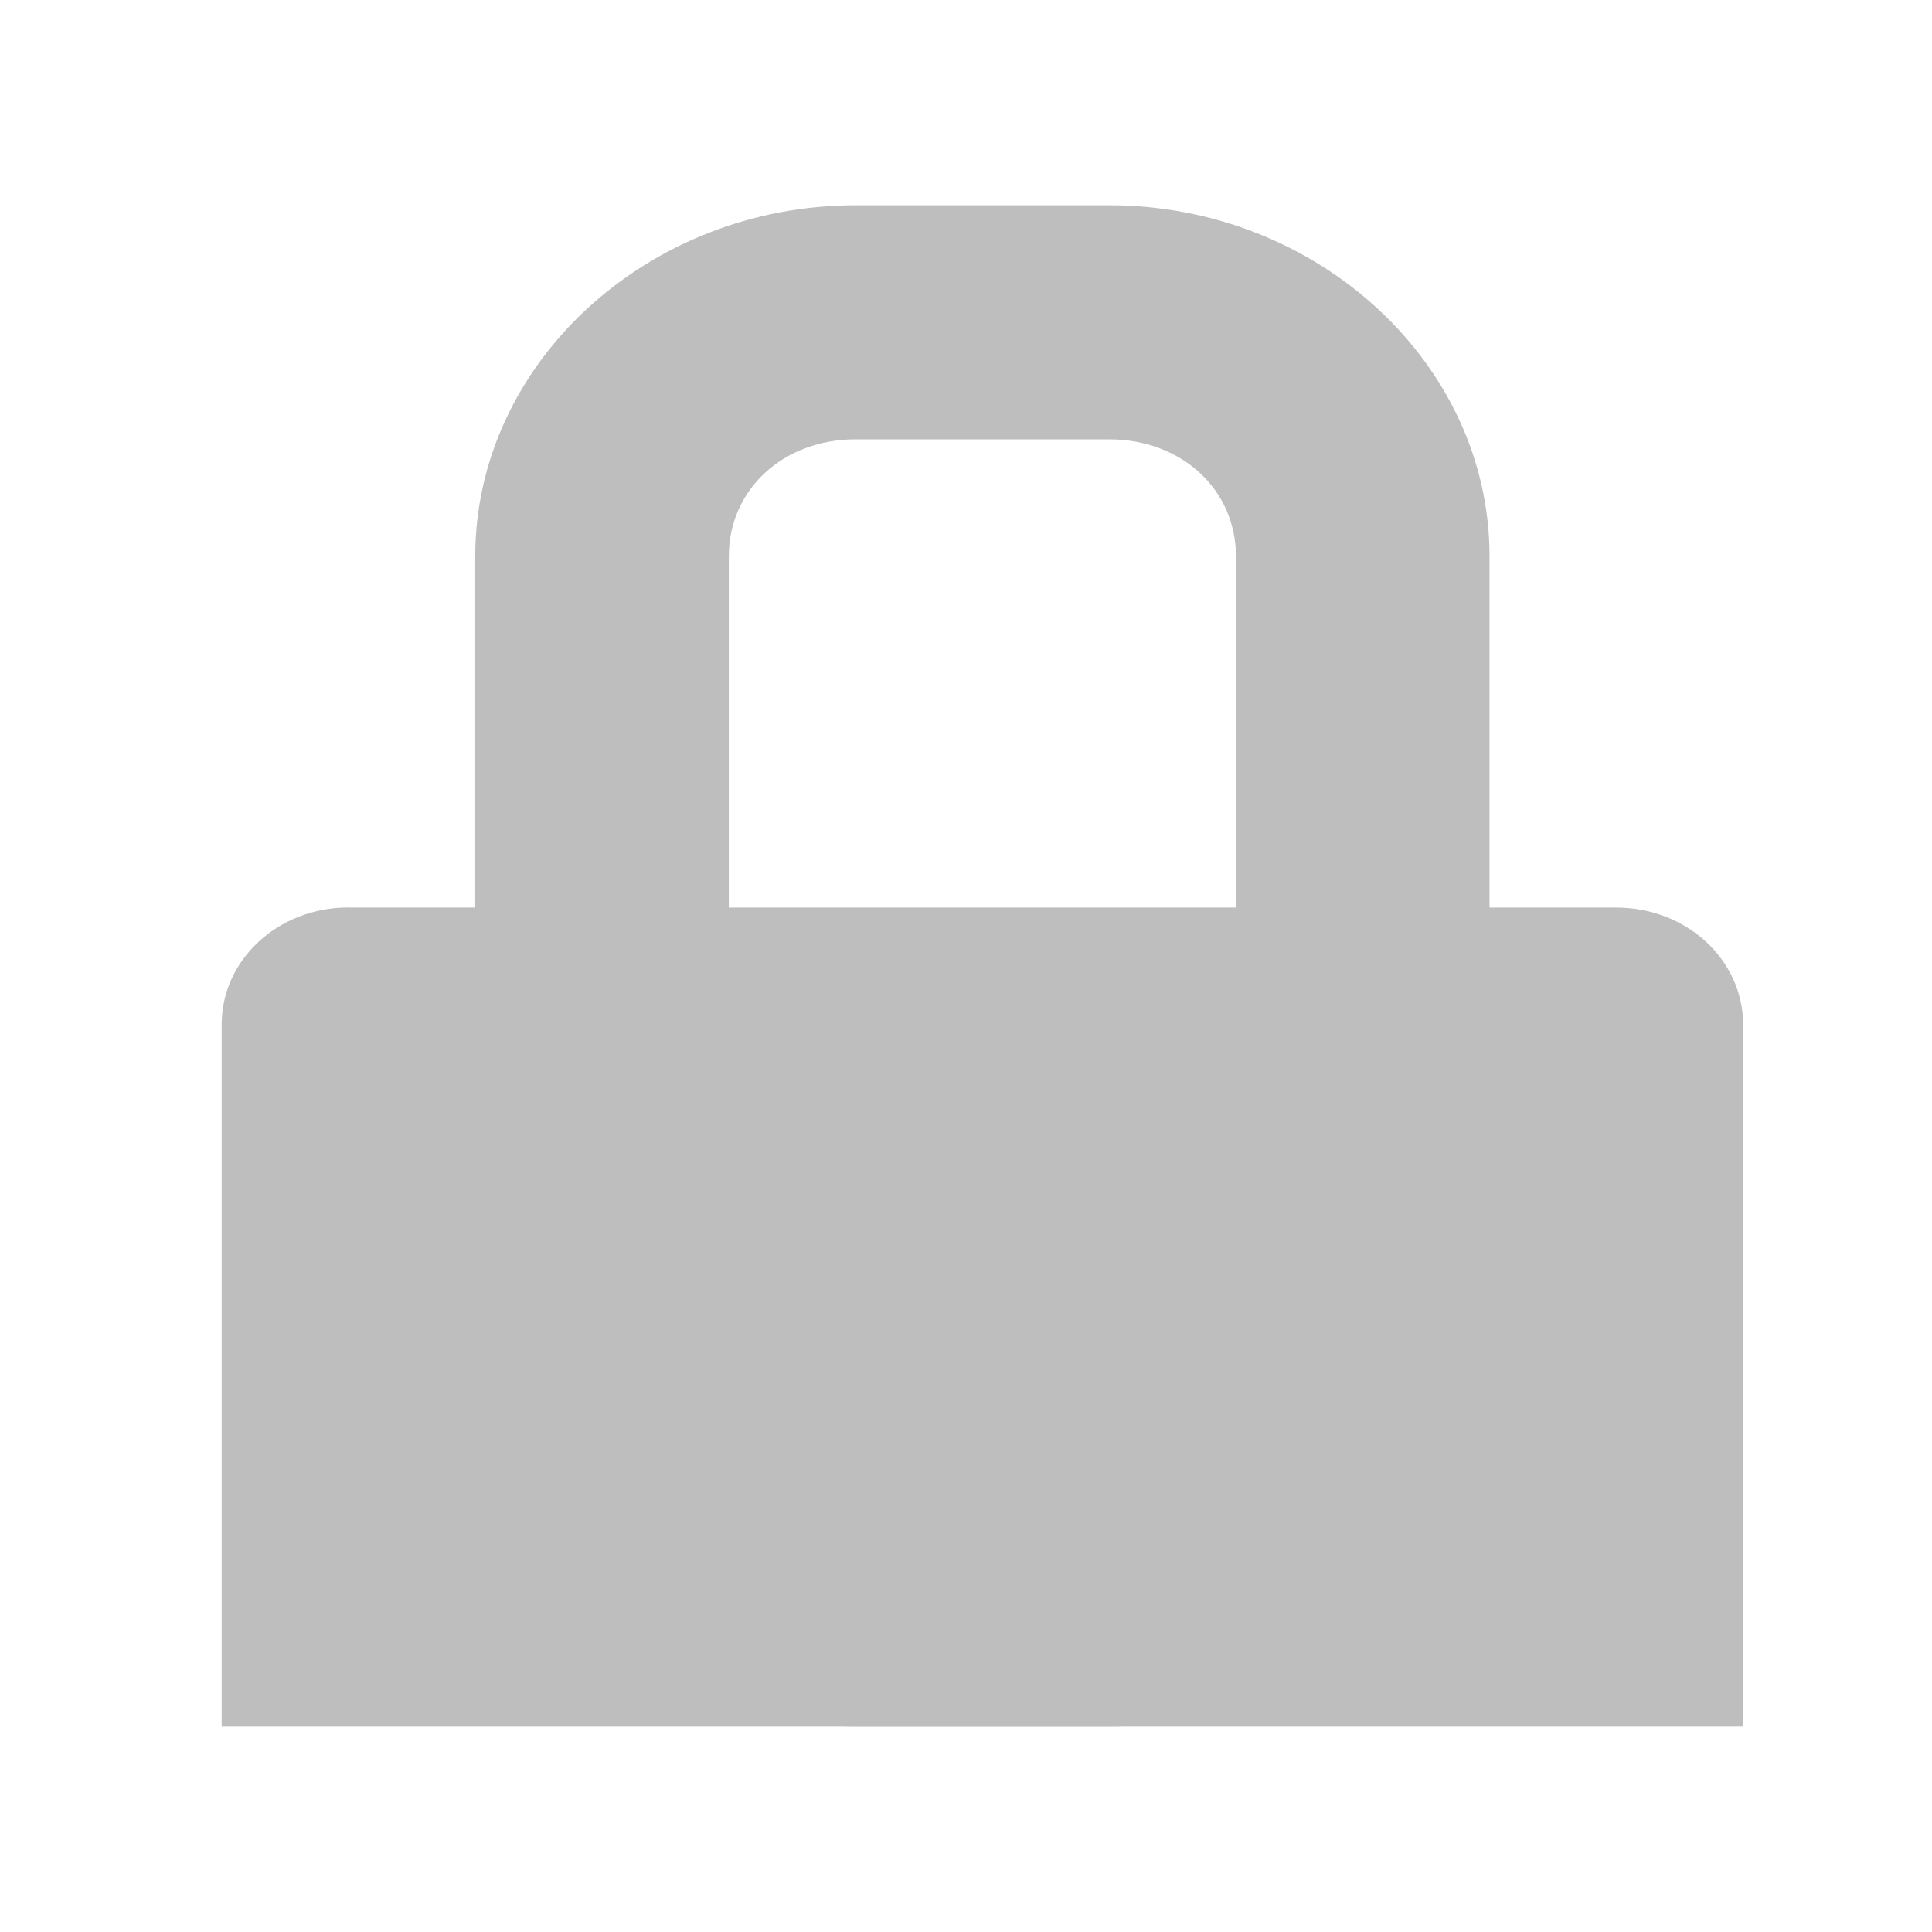
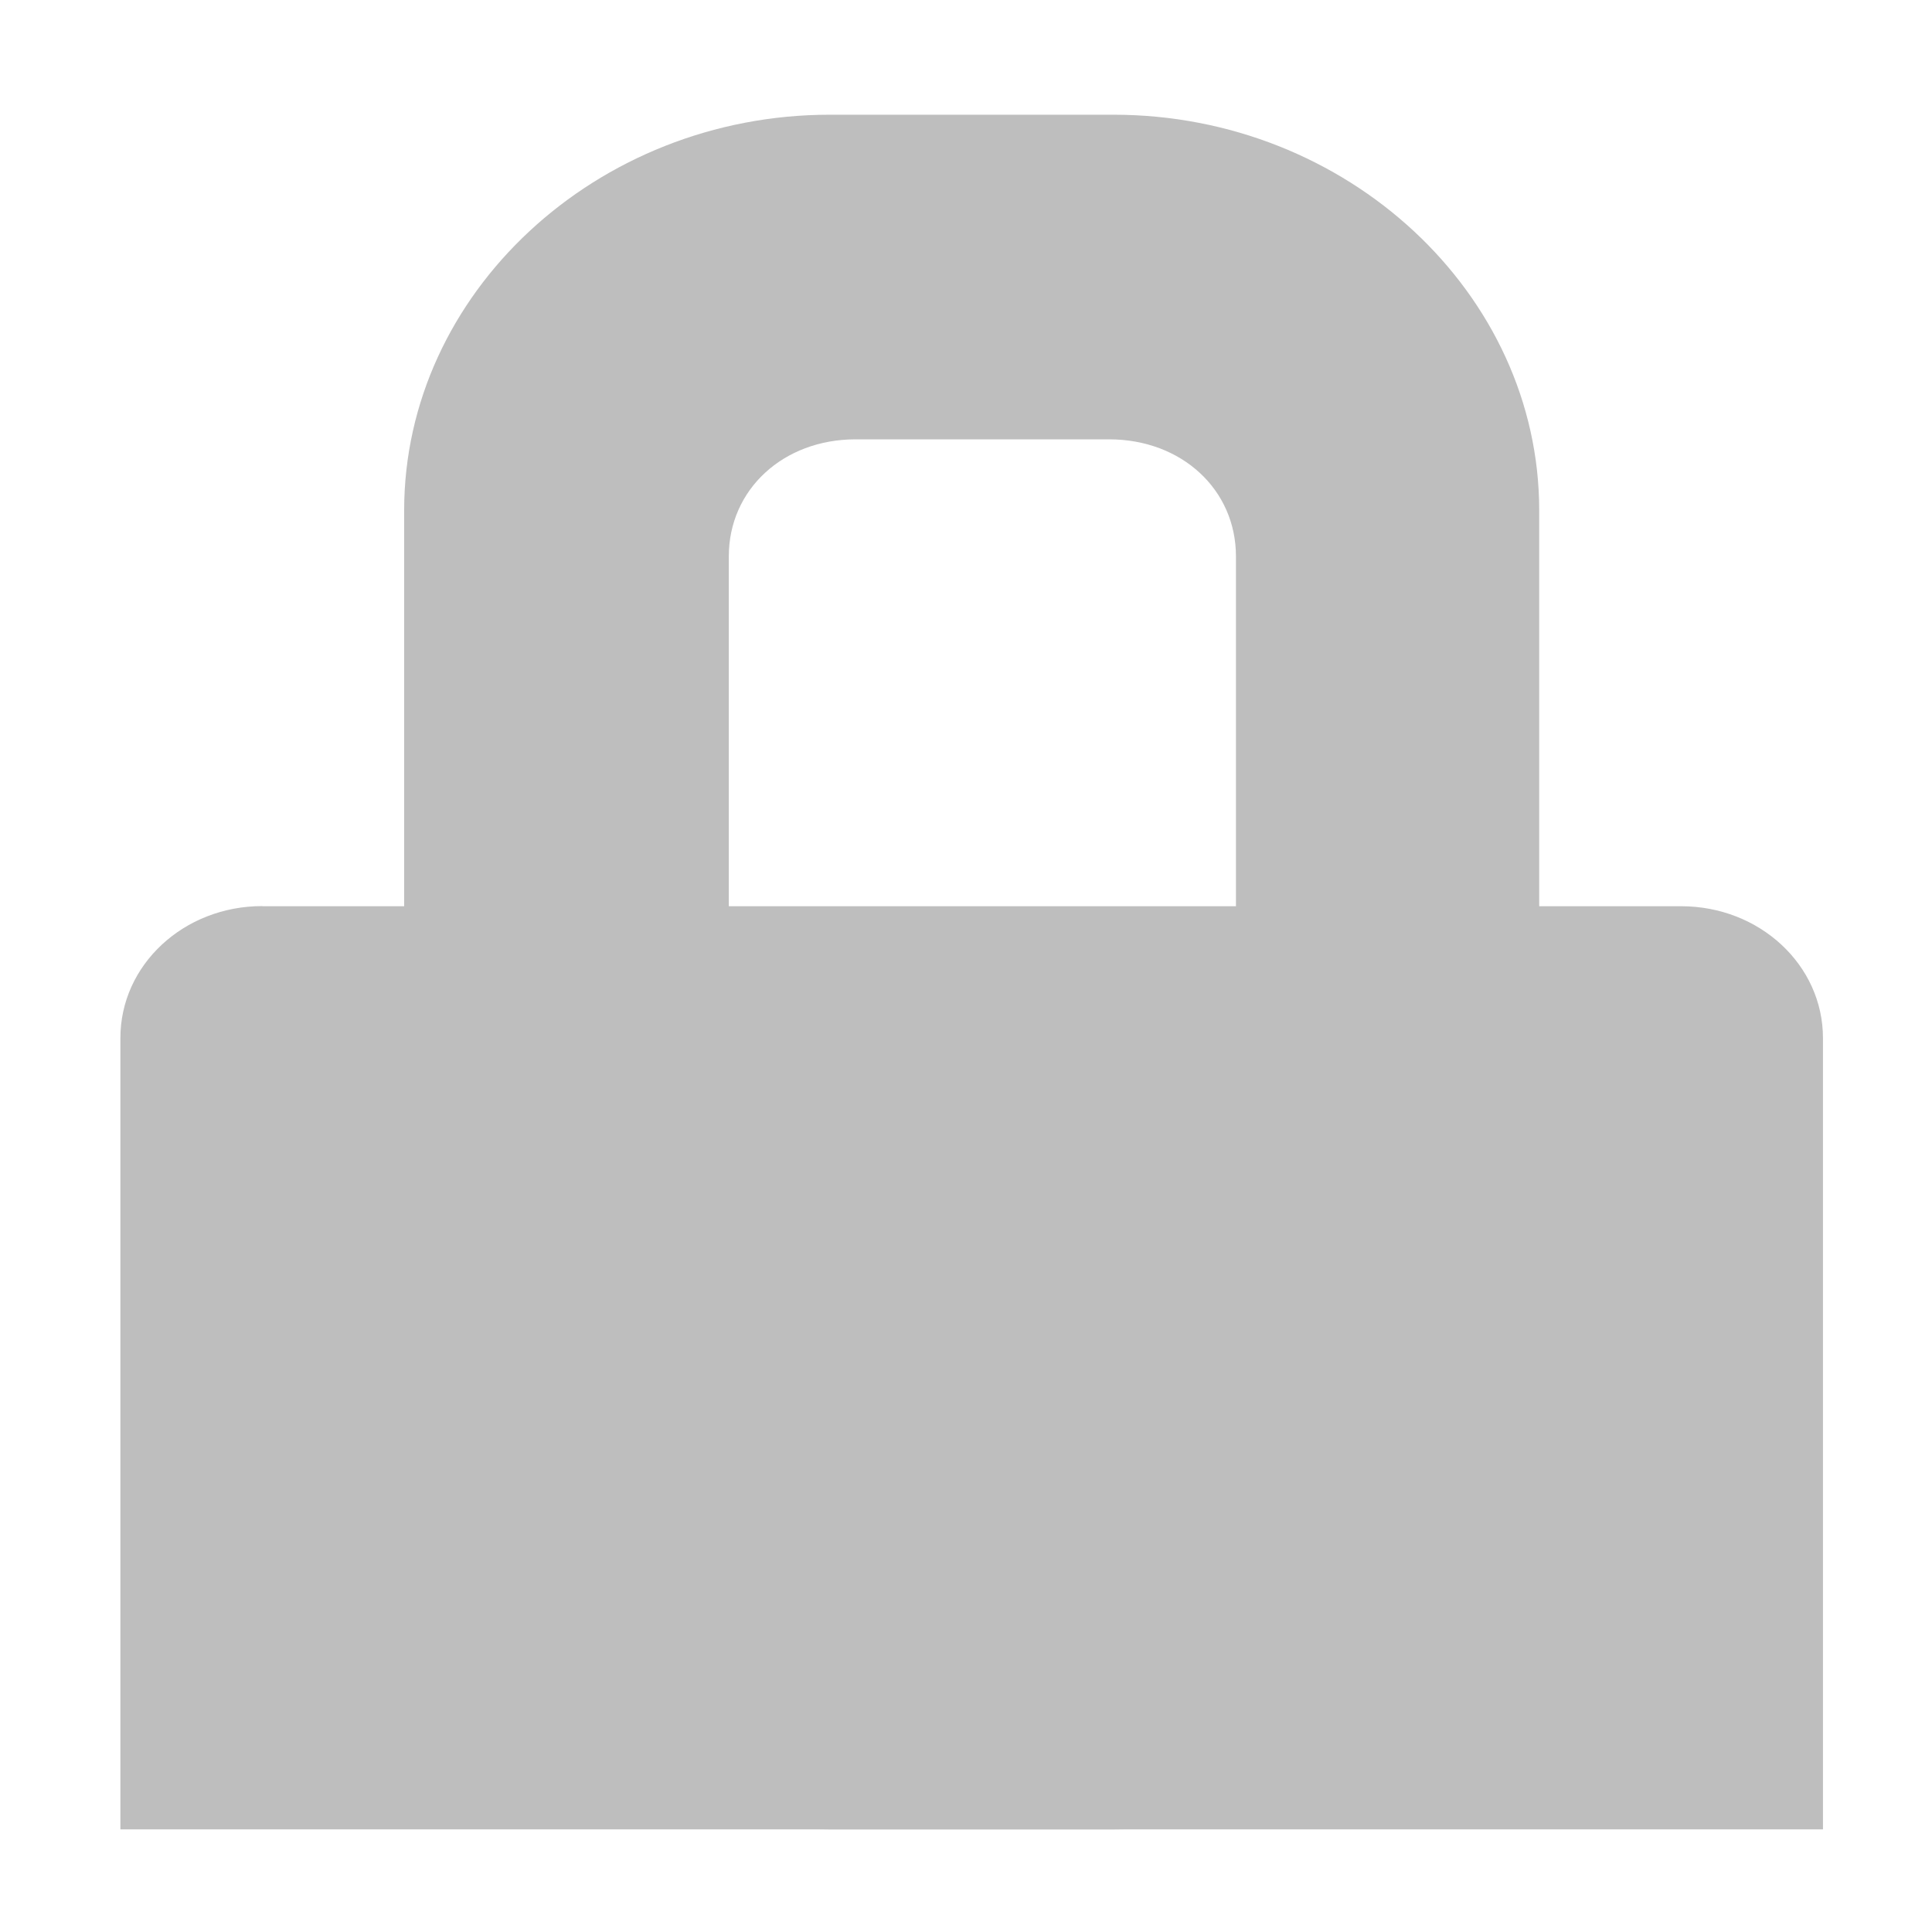
<svg xmlns="http://www.w3.org/2000/svg" xmlns:xlink="http://www.w3.org/1999/xlink" id="svg7384" height="16" width="16" version="1.1">
  <defs id="defs10">
    <linearGradient id="StandardGradient" gradientTransform="scale(1.078412,0.9272892)" x1="9.075" y1="2.216" x2="9.075" y2="13.952" gradientUnits="userSpaceOnUse">
      <stop style="stop-color:#000000;stop-opacity:0.863;" offset="0" id="stop3280" />
      <stop style="stop-color:#000000;stop-opacity:0.471;" offset="1" id="stop3282" />
    </linearGradient>
    <linearGradient xlink:href="#StandardGradient" id="linearGradient3625" gradientUnits="userSpaceOnUse" gradientTransform="matrix(1.078412,0,0,0.9272892,-20,0)" x1="9.075" y1="2.216" x2="9.075" y2="13.952" />
    <clipPath clipPathUnits="userSpaceOnUse" id="clipPath3632">
      <path style="fill:#ff00ff;fill-opacity:1;stroke:none;display:inline" d="m -20,0 0,16 16,0 0,-16 -16,0 z m 8.094,2.062 c 0.174,-0.017 0.322,0 0.5,0 2.967,0 5.375,2.426 5.375,5.438 0,2.865 -2.17,5.215 -4.938,5.438 l 0,-1.844 C -9.192,10.881 -7.812,9.361 -7.812,7.5 c 0,-2.007 -1.615,-3.625 -3.594,-3.625 -1.868,0 -3.366,1.43 -3.531,3.281 l 1.875,0 -2.906,4.094 -2.719,-4.094 1.938,0 c 0.163,-2.674 2.235,-4.835 4.844,-5.094 z" id="path3634" />
    </clipPath>
    <linearGradient xlink:href="#StandardGradient" id="linearGradient3999" gradientUnits="userSpaceOnUse" gradientTransform="scale(1.078412,0.9272892)" x1="9.075" y1="2.216" x2="9.075" y2="13.952" />
    <linearGradient xlink:href="#StandardGradient" id="linearGradient4003" gradientUnits="userSpaceOnUse" gradientTransform="scale(1.078412,0.9272892)" x1="9.075" y1="2.216" x2="9.075" y2="13.952" />
+     <linearGradient id="StandardGradient-2" gradientTransform="scale(1.078412,0.9272892)" x1="9.075" y1="2.216" x2="9.075" y2="13.952" gradientUnits="userSpaceOnUse">
+       <stop style="stop-color:#000000;stop-opacity:0.863;" offset="0" id="stop3280-0" />
+       <stop style="stop-color:#000000;stop-opacity:0.471;" offset="1" id="stop3282-6" />
+     </linearGradient>
+     <linearGradient xlink:href="#StandardGradient-2" id="linearGradient3625-8" gradientUnits="userSpaceOnUse" gradientTransform="matrix(1.078412,0,0,0.9272892,-20,0)" x1="9.075" y1="2.216" x2="9.075" y2="13.952" />
+     <clipPath clipPathUnits="userSpaceOnUse" id="clipPath3632-1">
+       <path style="fill:#ff00ff;fill-opacity:1;stroke:none;display:inline" d="m -20,0 0,16 16,0 0,-16 -16,0 z m 8.094,2.062 c 0.174,-0.017 0.322,0 0.5,0 2.967,0 5.375,2.426 5.375,5.438 0,2.865 -2.17,5.215 -4.938,5.438 l 0,-1.844 C -9.192,10.881 -7.812,9.361 -7.812,7.5 c 0,-2.007 -1.615,-3.625 -3.594,-3.625 -1.868,0 -3.366,1.43 -3.531,3.281 l 1.875,0 -2.906,4.094 -2.719,-4.094 1.938,0 c 0.163,-2.674 2.235,-4.835 4.844,-5.094 z" id="path3634-4" />
+     </clipPath>
+     <linearGradient xlink:href="#StandardGradient-2" id="linearGradient3999-6" gradientUnits="userSpaceOnUse" gradientTransform="scale(1.078412,0.9272892)" x1="9.075" y1="2.216" x2="9.075" y2="13.952" />
+     <linearGradient xlink:href="#StandardGradient-2" id="linearGradient4003-4" gradientUnits="userSpaceOnUse" gradientTransform="scale(1.078412,0.9272892)" x1="9.075" y1="2.216" x2="9.075" y2="13.952" />
  </defs>
  <g transform="matrix(0.9,0,0,0.84,-2.664413,-865.8078)" id="layer1">
    <g id="layer9" transform="matrix(1.166667,0,0,1.153842,-208.5,758.133)">
      <path id="rect4063" style="color:#bebebe;fill:#bebebe" d="m 184,244 c -0.554,0 -1,0.446 -1,1 v 0.531 5.469 h 12 v -5.469 -0.53 c 0,-0.554 -0.446,-1 -1,-1 h -10 z" />
      <path id="rect4291" style="text-indent:0;text-transform:none;block-progression:tb;color:#bebebe;fill:#bebebe" d="m 188,238 c -1.645,0 -3,1.355 -3,3 v 7 c 0,1.645 1.355,3 3,3 h 2 c 1.645,0 3,-1.355 3,-3 v -7 c 0,-1.645 -1.355,-3 -3,-3 h -2 z m 0,2 h 2 c 0.571,0 1,0.429 1,1 v 7 c 0,0.571 -0.429,1 -1,1 h -2 c -0.571,0 -1,-0.429 -1,-1 v -7 c 0,-0.571 0.429,-1 1,-1 z" />
    </g>
  </g>
+   <g transform="matrix(0.9276315,0,0,0.8711657,-2.991821,-897.9599)" id="layer1-5">
+     <g id="layer9-9" transform="matrix(1.266667,0,0,1.253841,-227.5,733.4331)">
+       <path id="rect4063-7" style="color:#bebebe;fill:#bebebe" d="m 184,244 c -0.554,0 -1,0.446 -1,1 v 0.531 5.469 h 12 v -5.469 -0.53 c 0,-0.554 -0.446,-1 -1,-1 h -10 z" />
+       <path id="rect4291-0" style="text-indent:0;text-transform:none;block-progression:tb;color:#bebebe;fill:#bebebe" d="m 188,238 c -1.645,0 -3,1.355 -3,3 v 7 c 0,1.645 1.355,3 3,3 h 2 c 1.645,0 3,-1.355 3,-3 v -7 c 0,-1.645 -1.355,-3 -3,-3 h -2 z m 0,2 h 2 c 0.571,0 1,0.429 1,1 v 7 c 0,0.571 -0.429,1 -1,1 h -2 c -0.571,0 -1,-0.429 -1,-1 v -7 c 0,-0.571 0.429,-1 1,-1 z" />
+     </g>
+   </g>
</svg>
